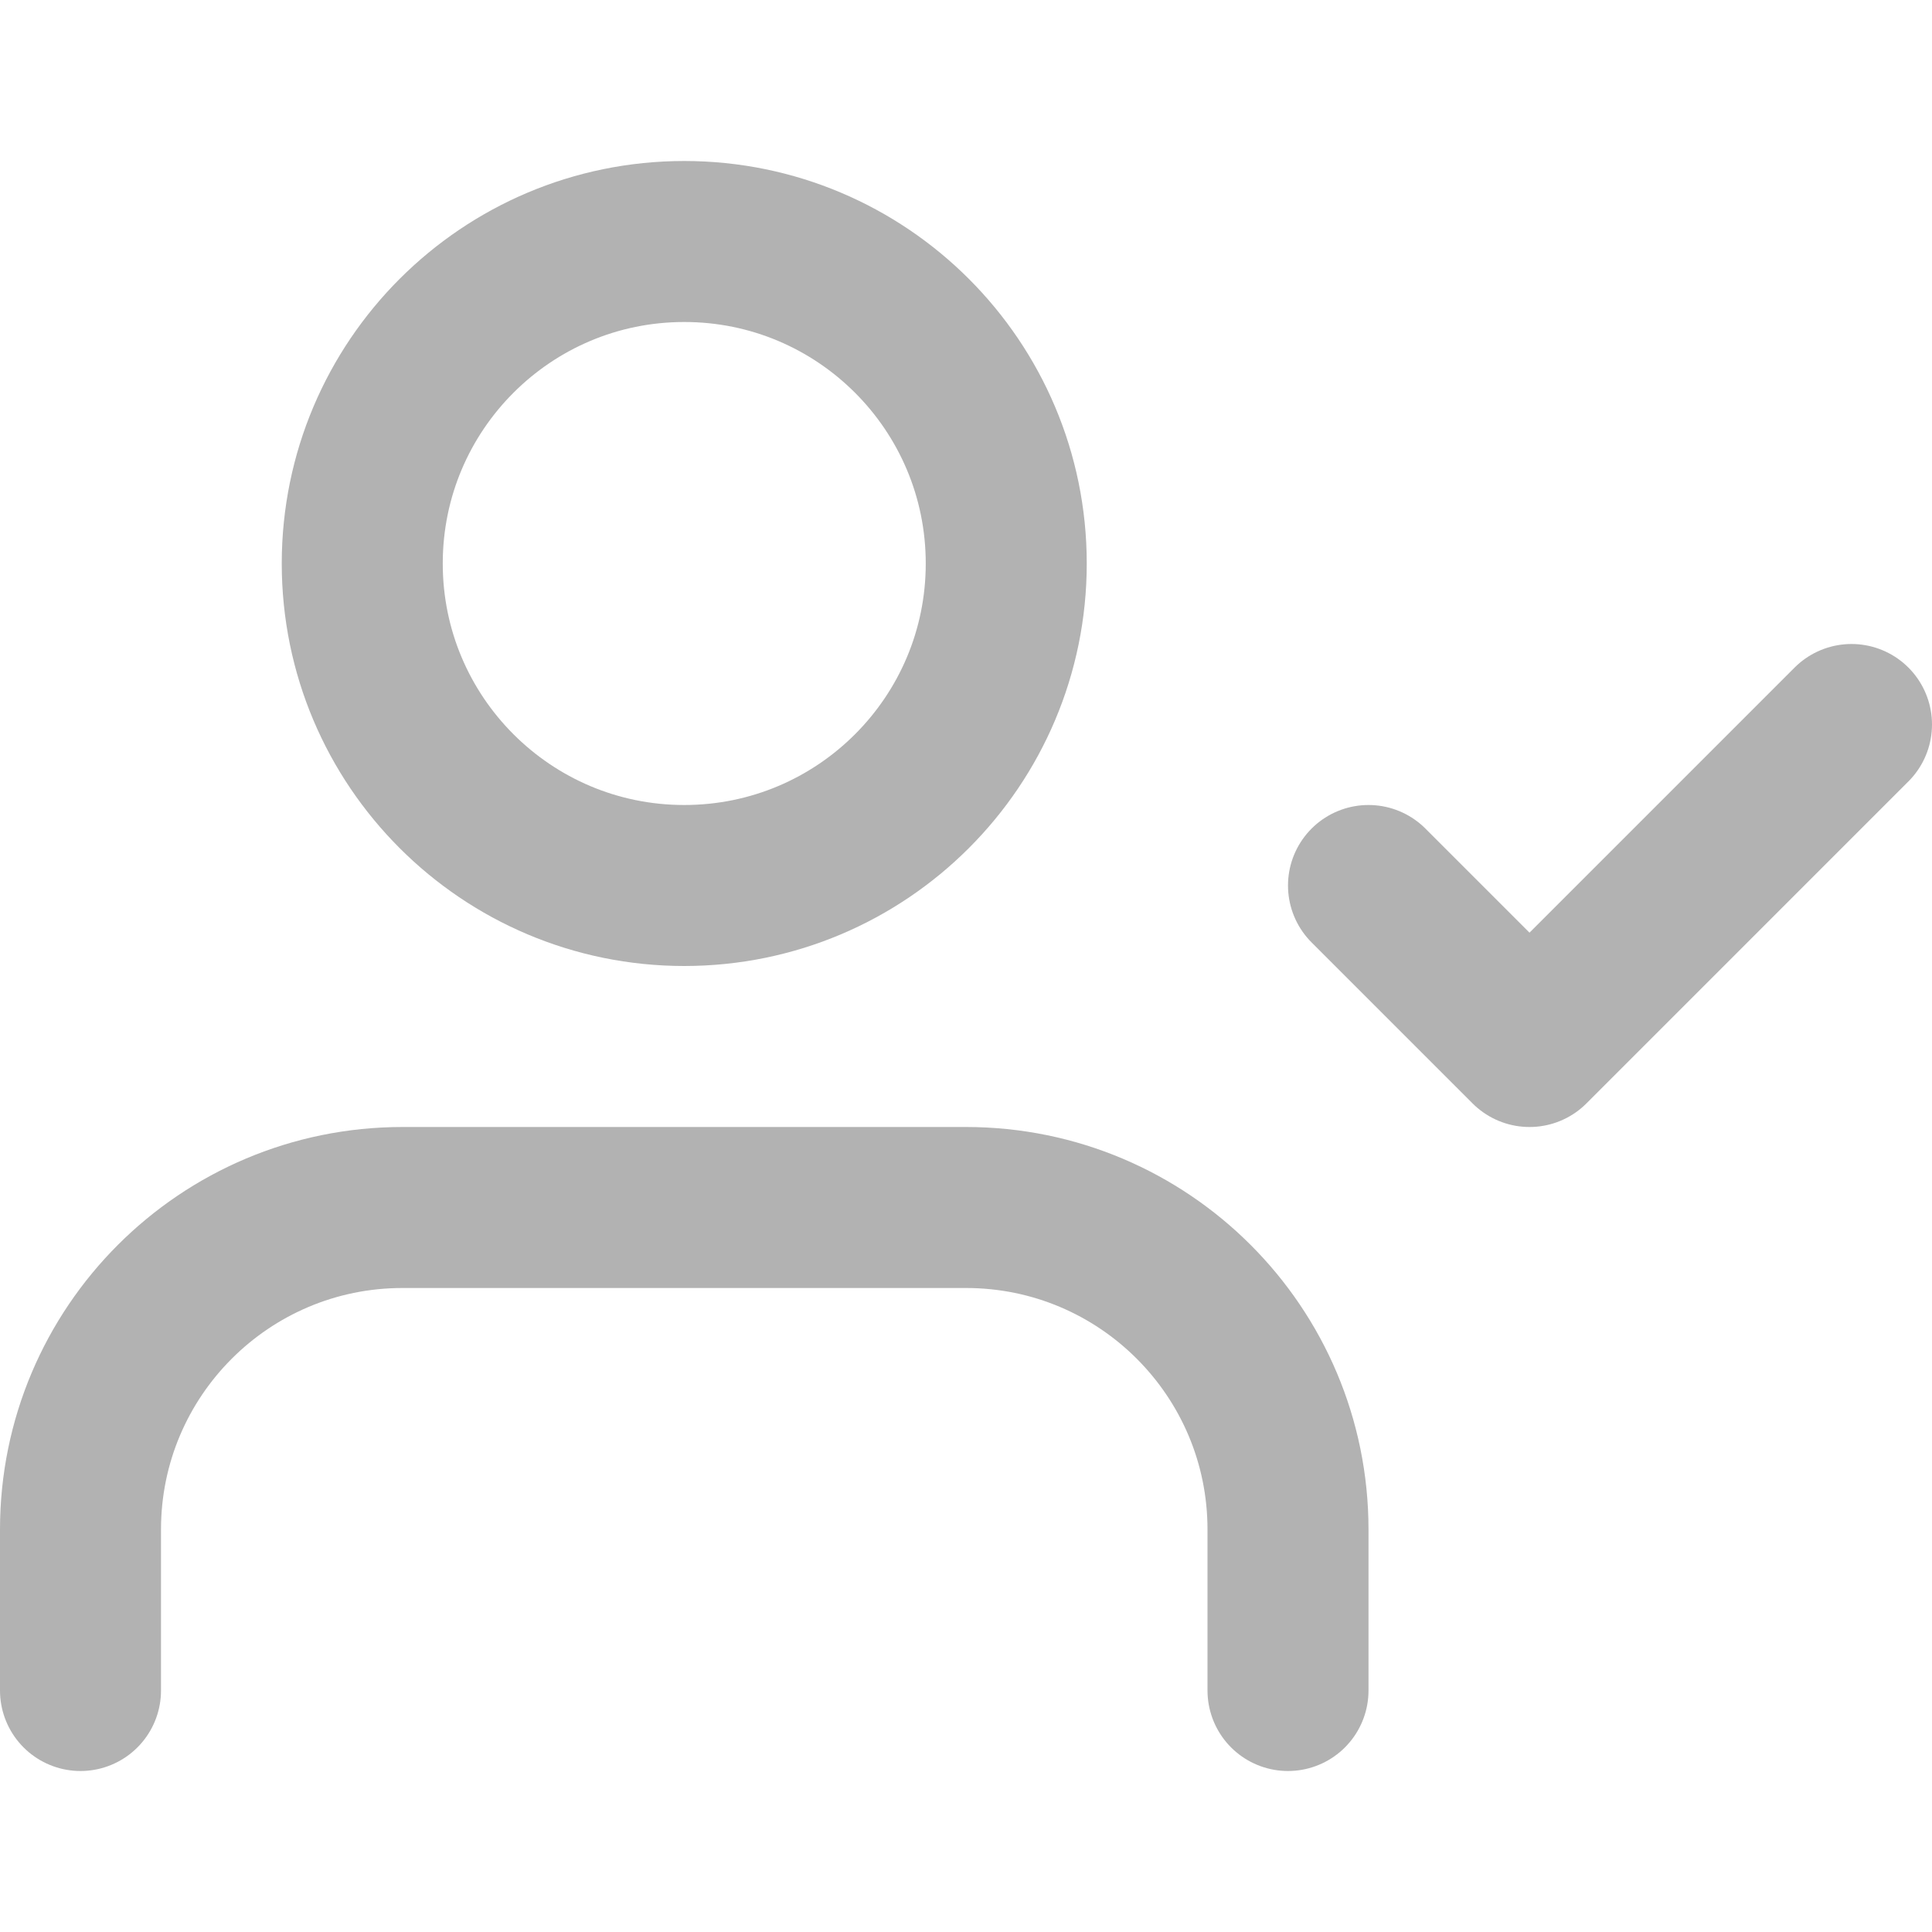
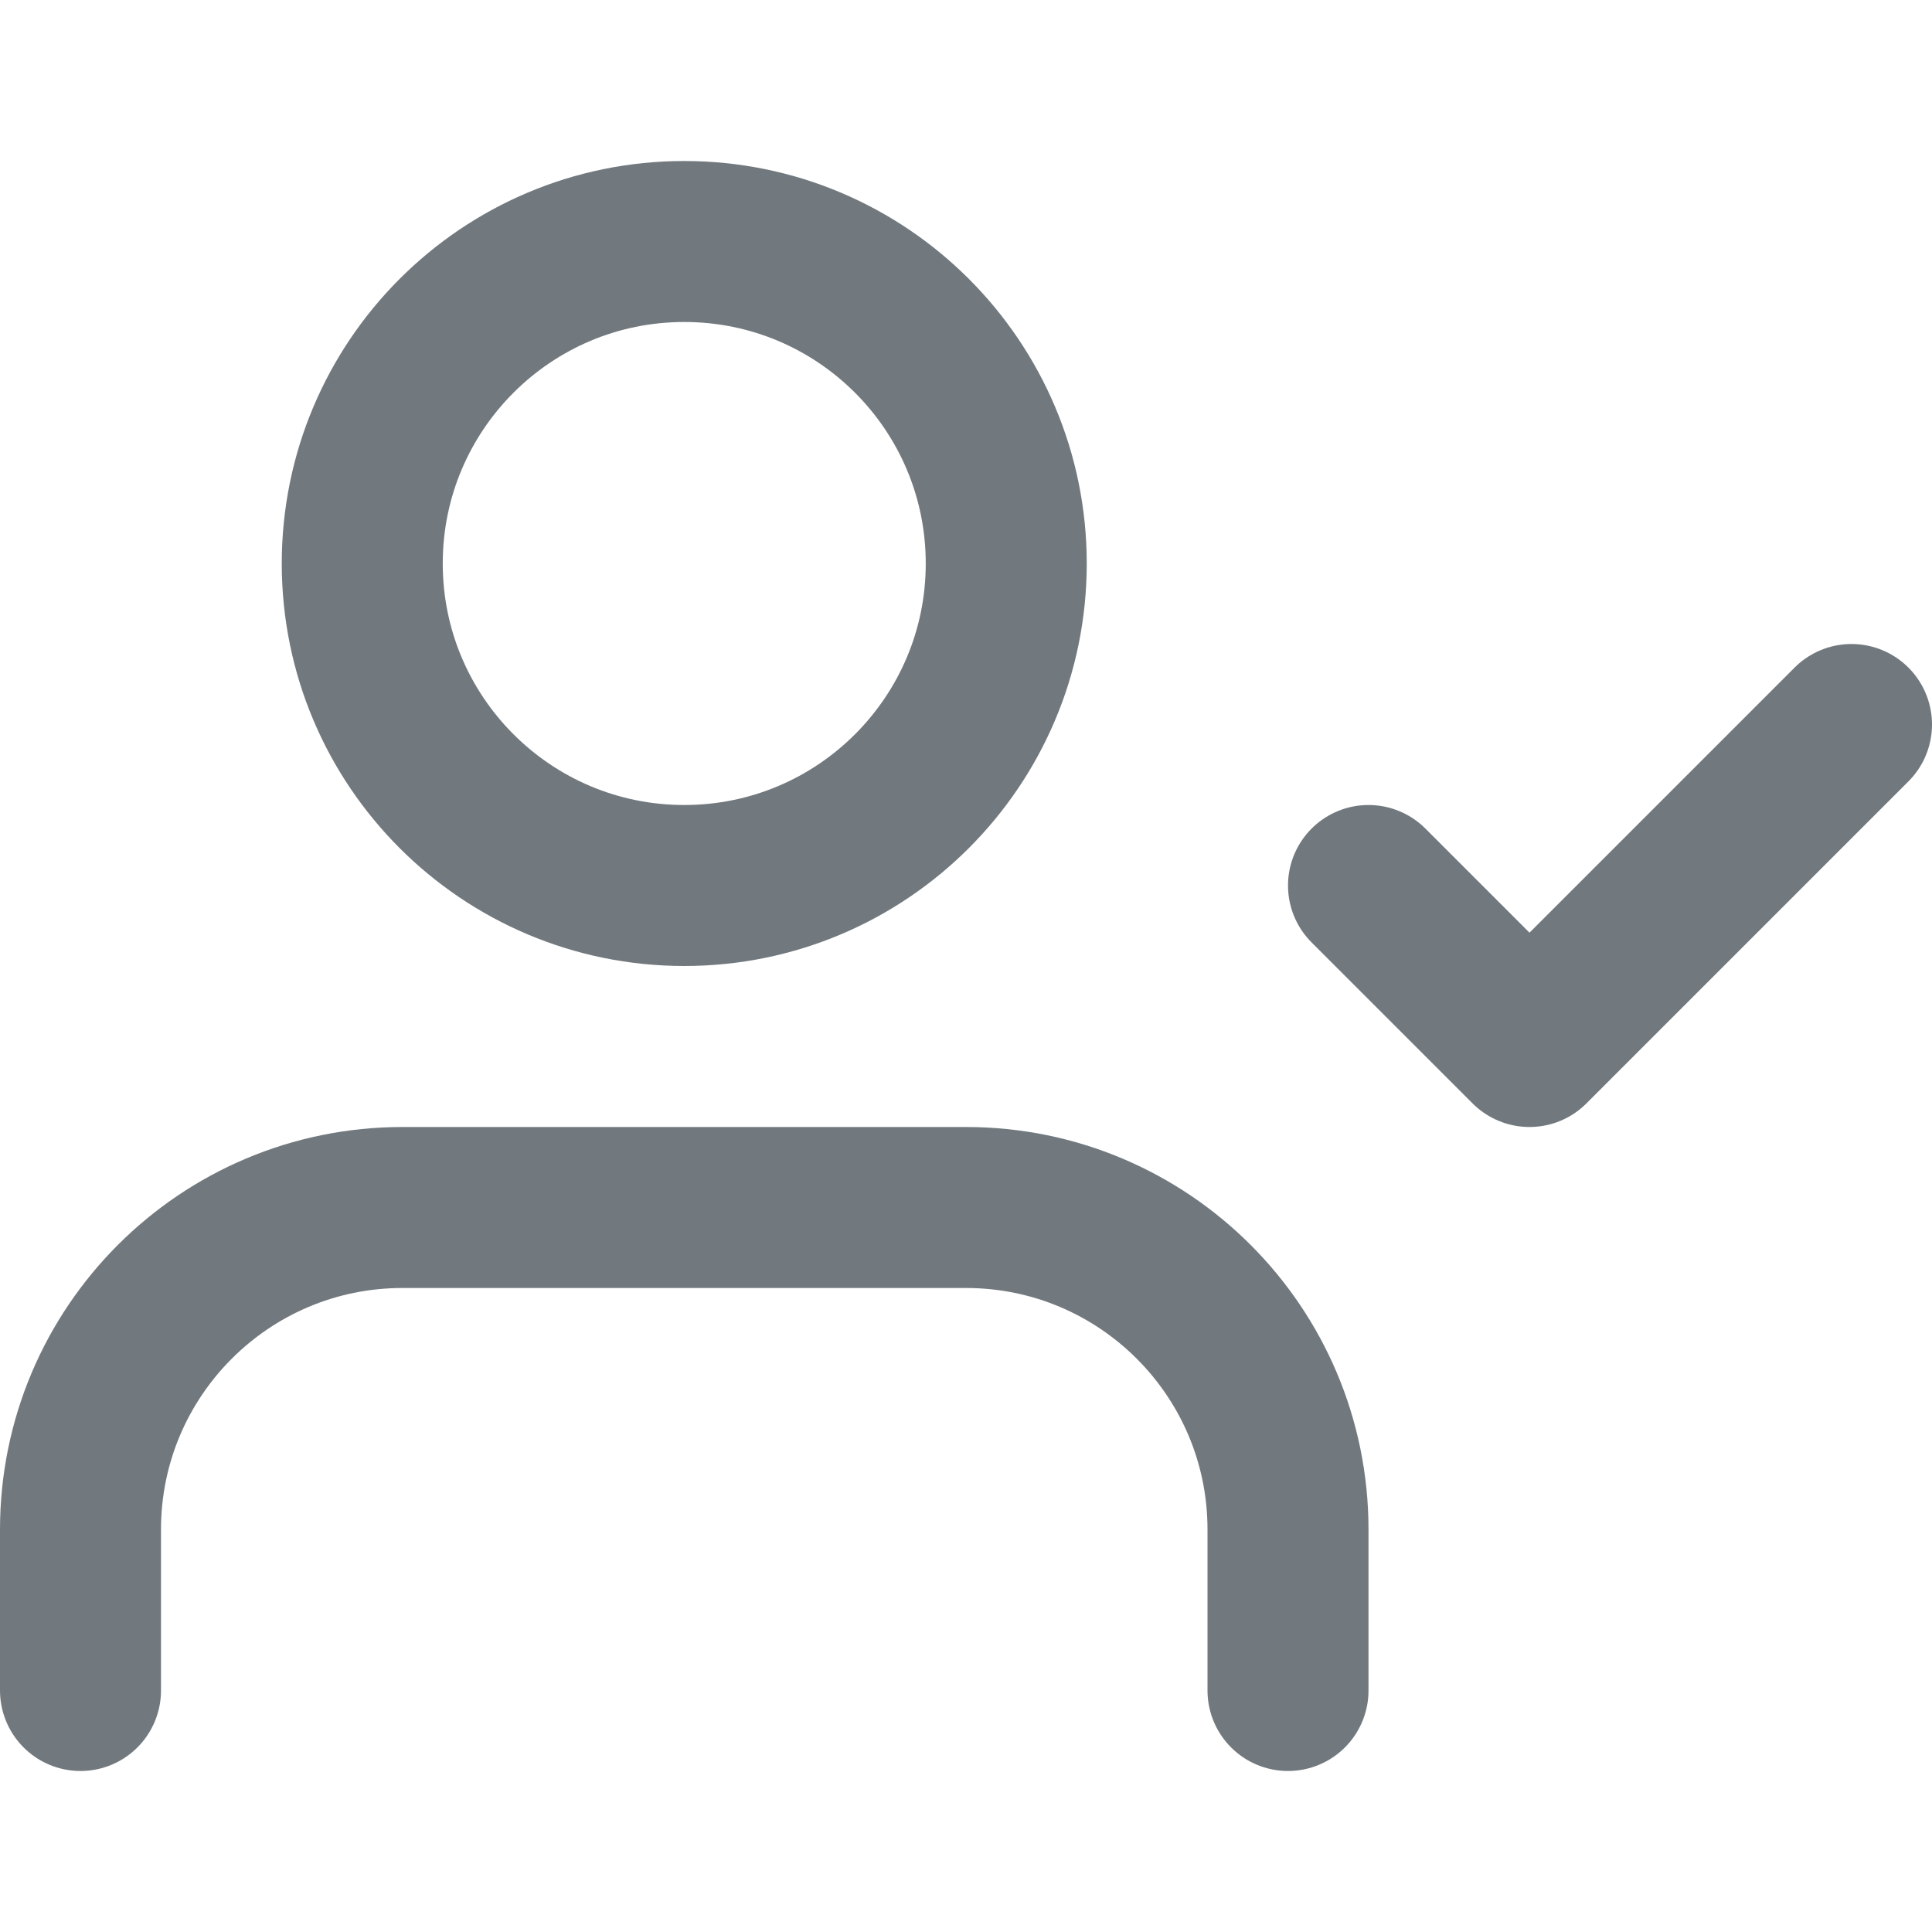
- <svg xmlns="http://www.w3.org/2000/svg" viewBox="0 0 24 24" fill="none" stroke="#b2b2b2" stroke-width="2" stroke-linecap="round" stroke-linejoin="round">
+ <svg xmlns="http://www.w3.org/2000/svg" viewBox="0 0 24 24" fill="none" stroke="#72797e" stroke-width="2" stroke-linecap="round" stroke-linejoin="round">
  <path d="M16 21v-2a4 4 0 0 0-4-4H5a4 4 0 0 0-4 4v2" />
  <circle cx="8.5" cy="7" r="4" />
  <polyline points="17 11 19 13 23 9" />
</svg>
